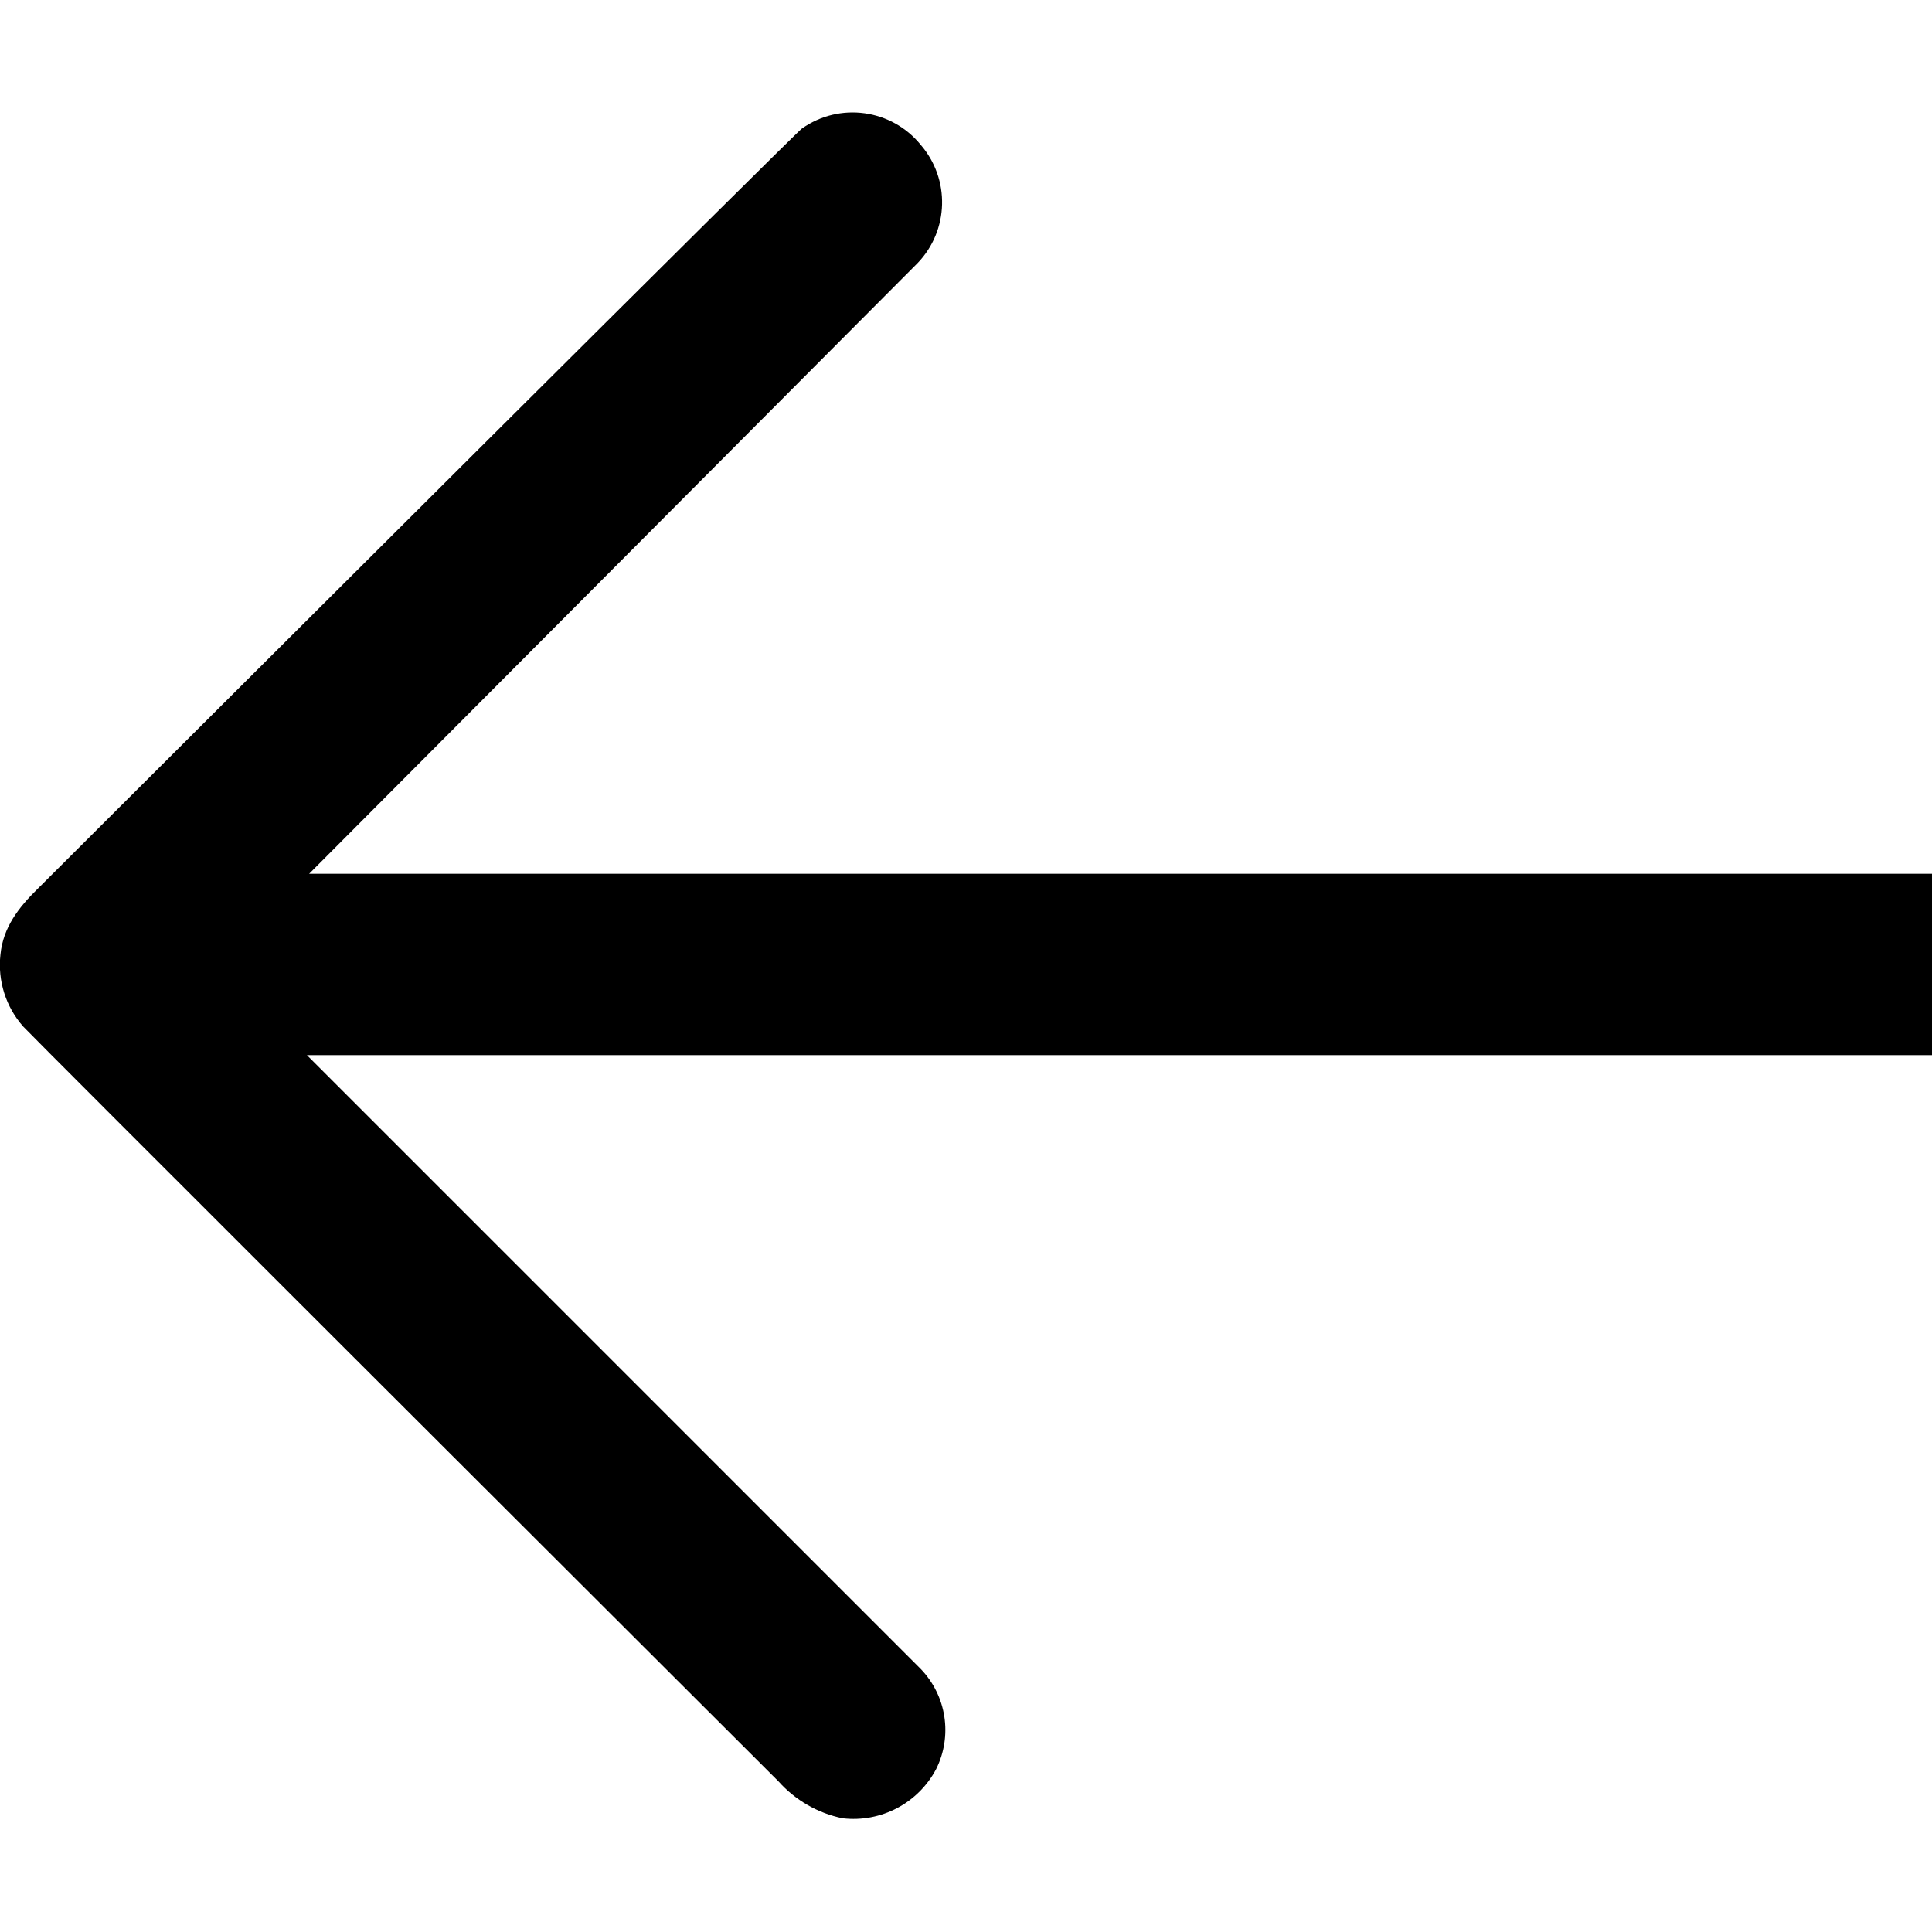
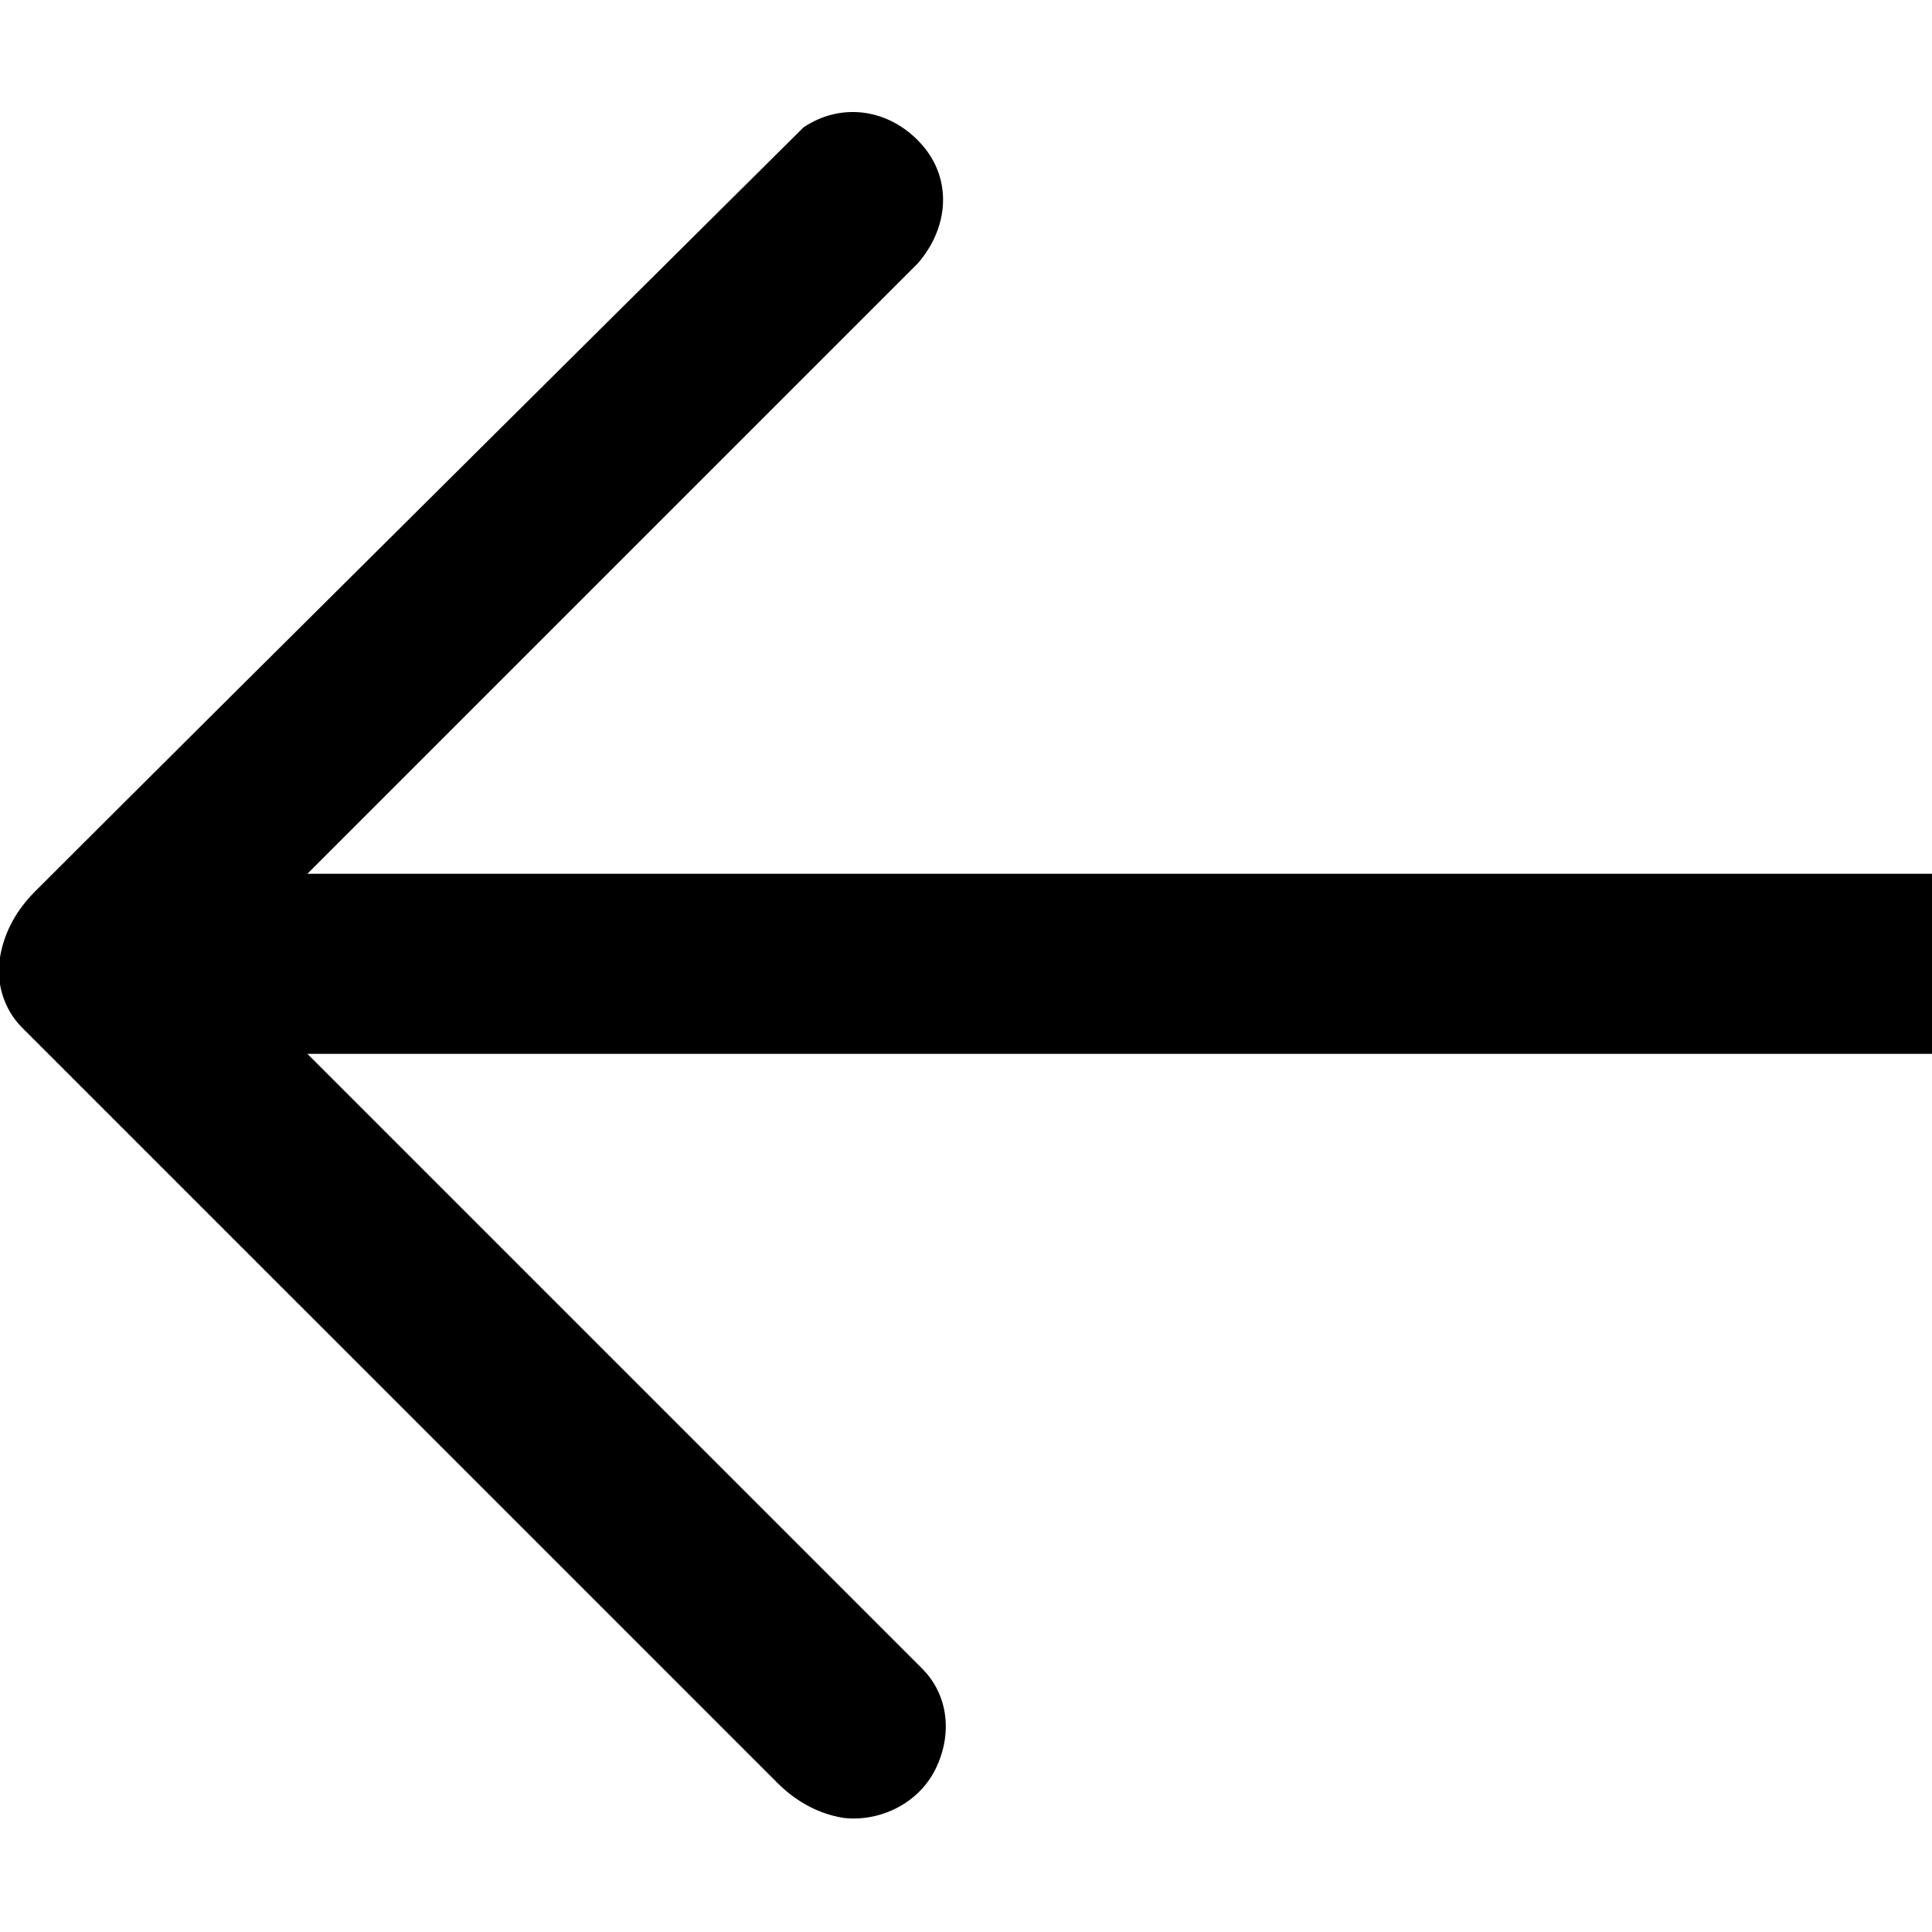
- <svg xmlns="http://www.w3.org/2000/svg" width="44" height="44" viewBox="0 0 44 44">
-   <path d="M44 19.91v4.12H6.99l13.98 13.98a2 2 0 0 1 .35 2.28 2.13 2.13 0 0 1-2.13 1.12 2.68 2.68 0 0 1-1.46-.84C13.53 36.38.64 23.51.53 23.38a2.12 2.12 0 0 1-.52-1.64c.06-.62.42-1.08.85-1.5 4.22-4.21 17.2-17.16 17.4-17.31a2 2 0 0 1 2.71.37 2 2 0 0 1-.07 2.69L7.04 19.9H44Z" />
+ <svg xmlns="http://www.w3.org/2000/svg" xml:space="preserve" viewBox="0 0 44 44">
+   <path d="M44 19.9V24H7l14 14c.6.6.7 1.5.3 2.3-.4.8-1.3 1.2-2.1 1.1-.6-.1-1.1-.4-1.5-.8L.5 23.4c-.4-.4-.6-1-.5-1.6.1-.6.4-1.1.8-1.5C5.1 16 18.1 3.1 18.3 2.9c.9-.6 2-.4 2.7.4.7.8.6 1.9-.1 2.7L7 19.9h37z" />
</svg>
